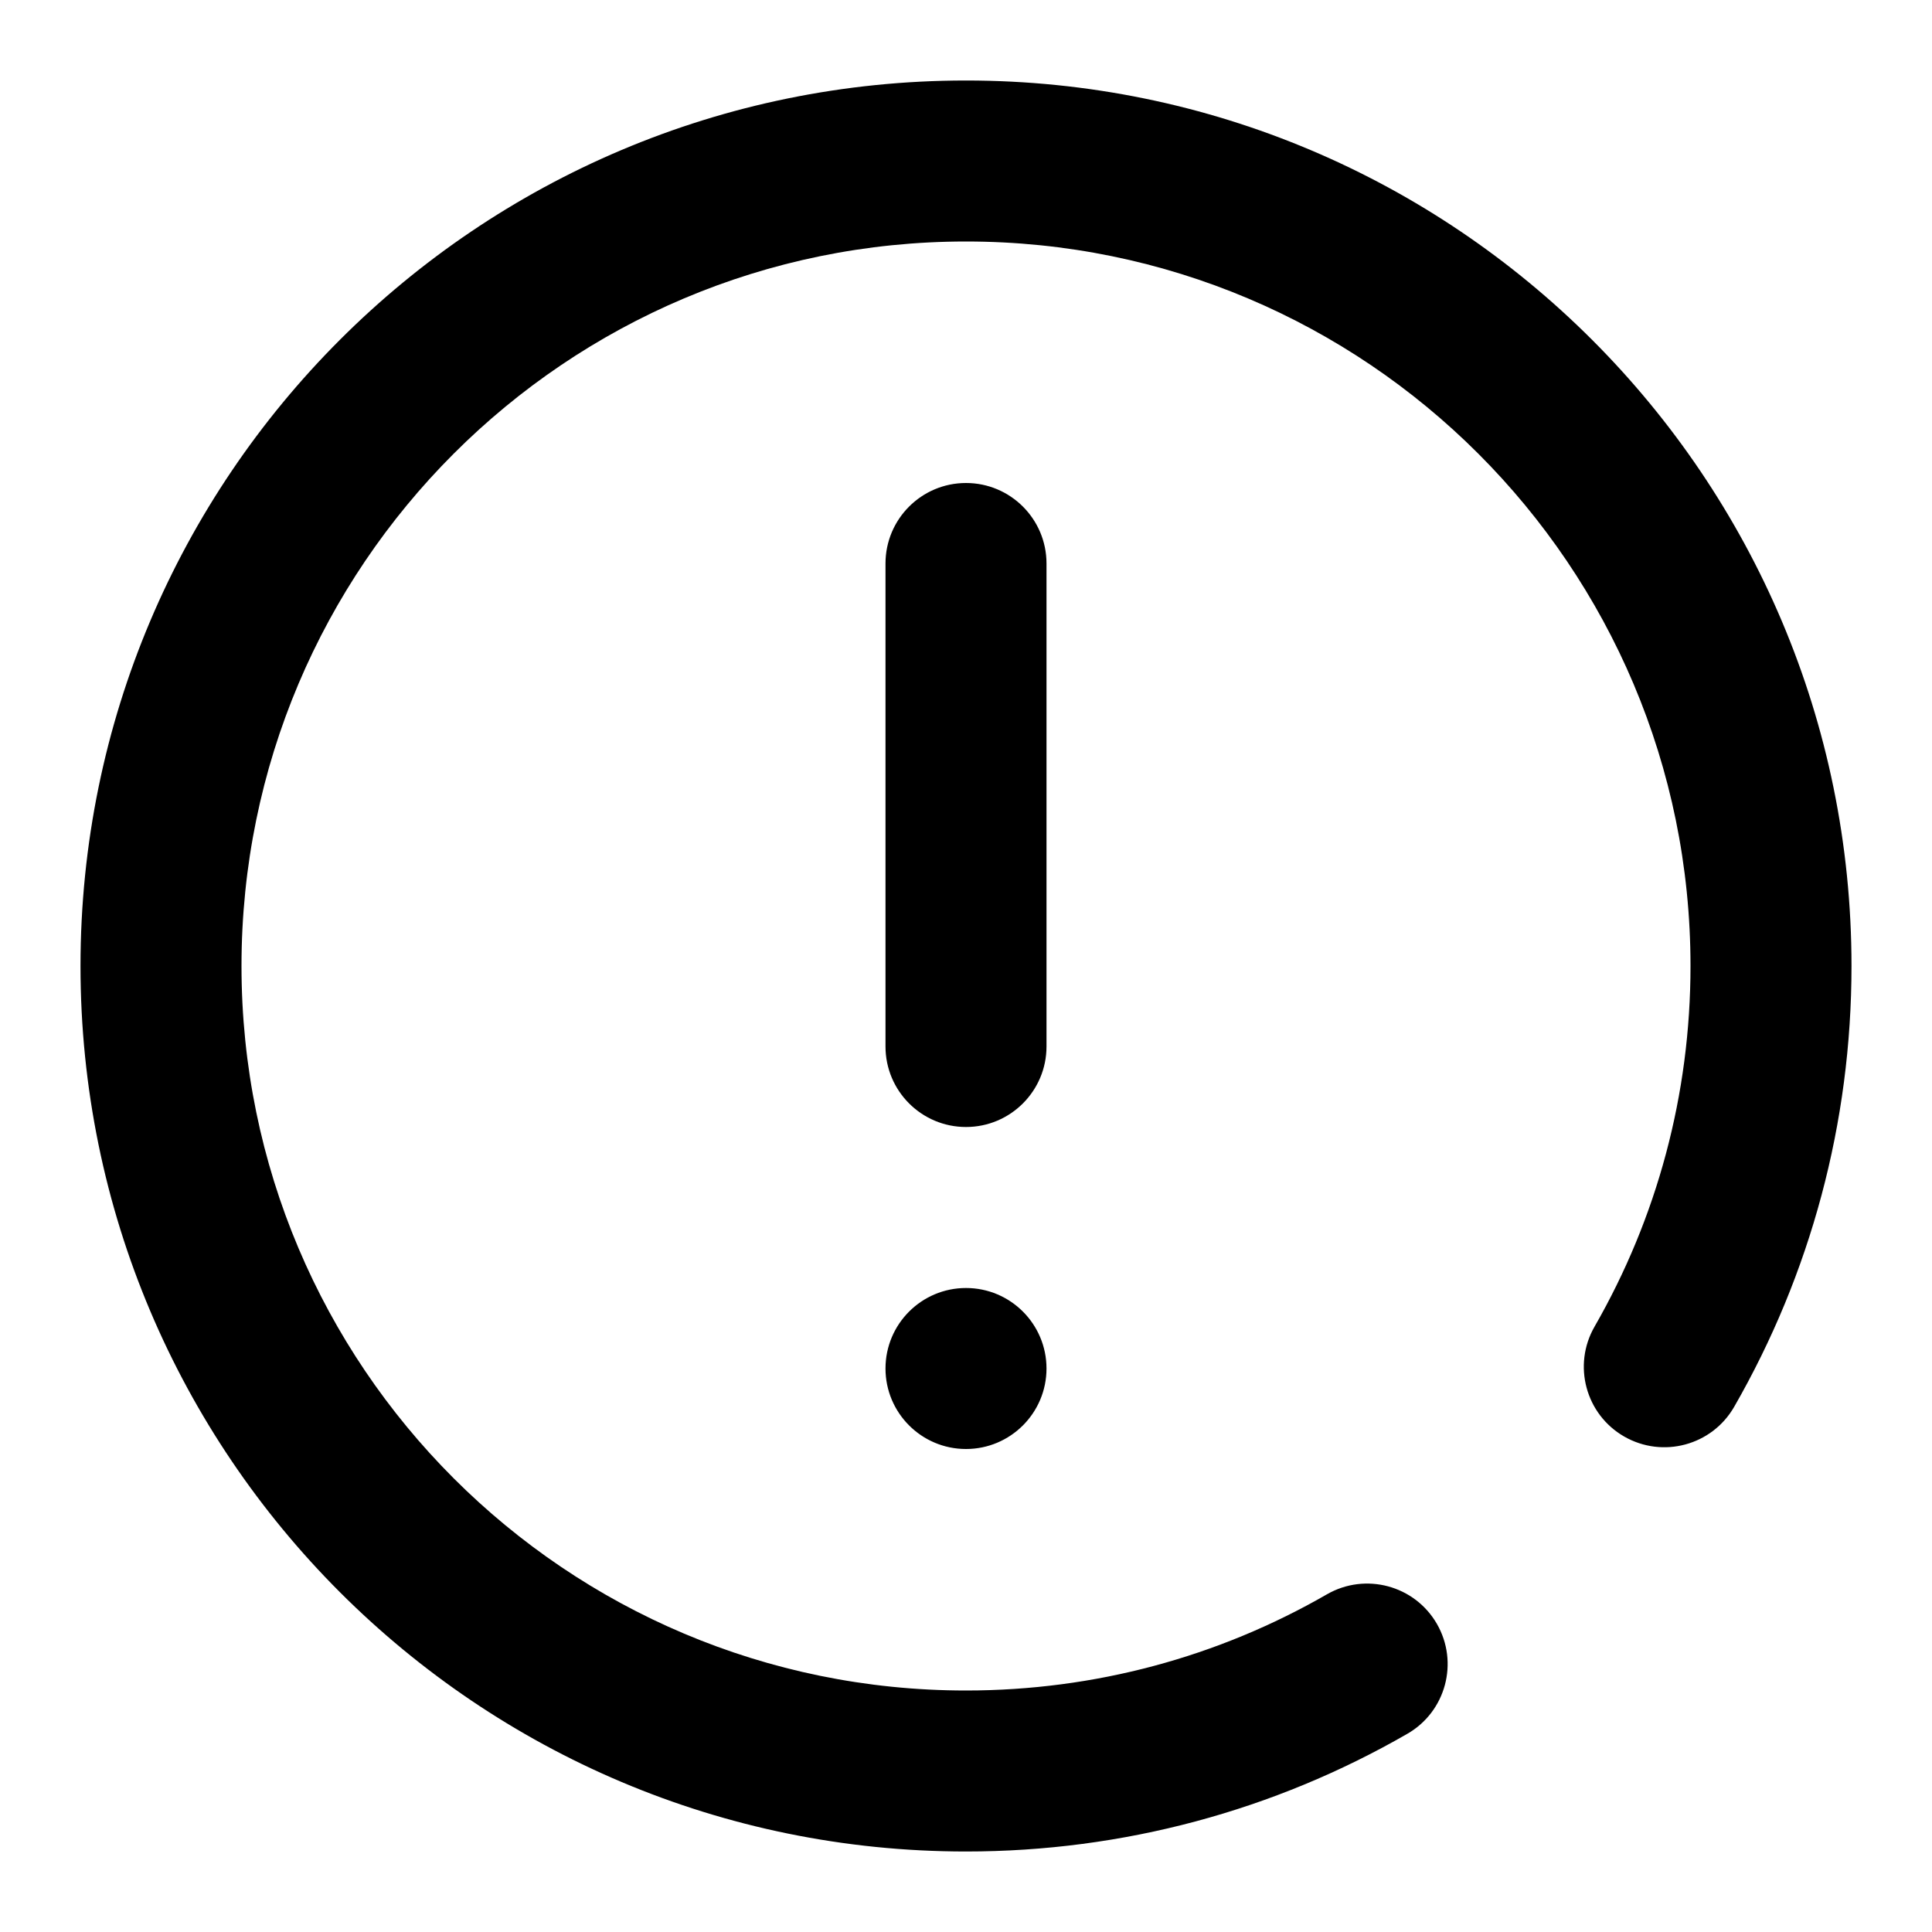
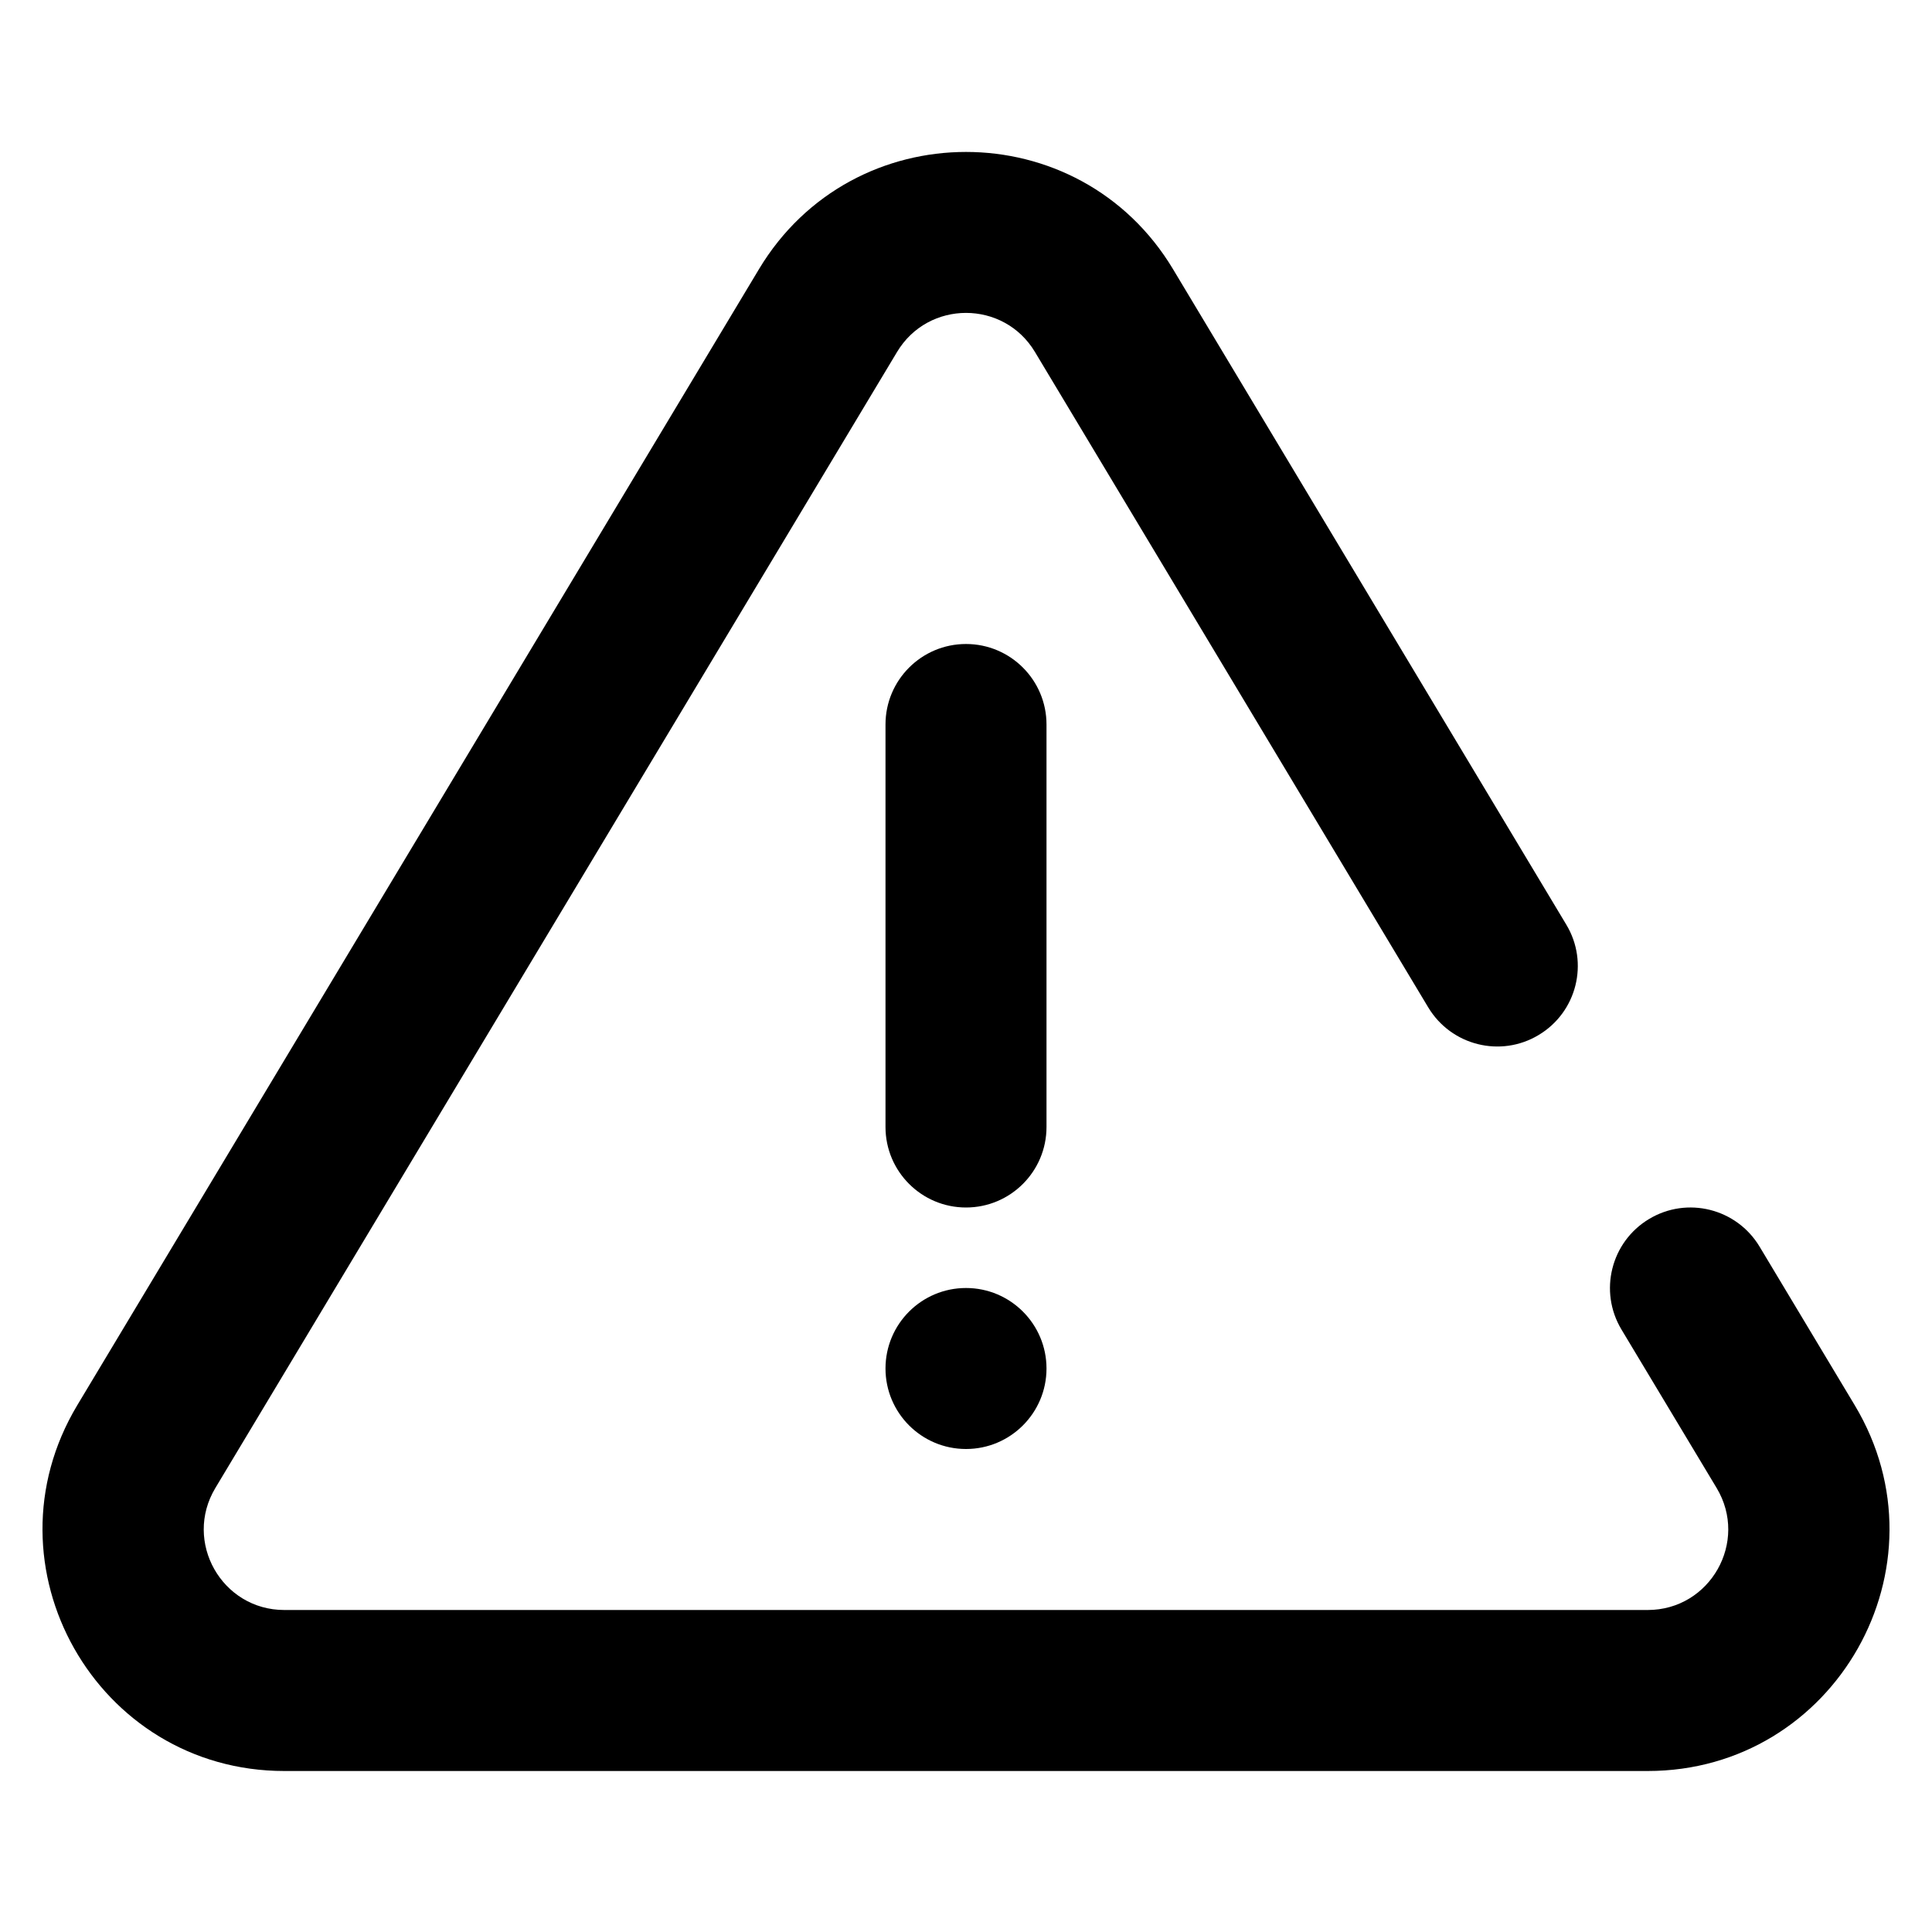
- <svg xmlns="http://www.w3.org/2000/svg" width="24" height="24" viewBox="0 0 24 24">
-   <path fill-rule="evenodd" d="M21.542,17.477 C21.266,17.956 20.655,18.12 20.176,17.845 C19.697,17.57 19.533,16.958 19.808,16.48 C20.585,15.128 21,13.595 21,12 C21,7.029 16.971,3 12,3 C7.029,3 3,7.029 3,12 C3,16.971 7.029,21 12,21 C13.597,21 15.132,20.584 16.484,19.805 C16.963,19.53 17.574,19.694 17.85,20.173 C18.125,20.651 17.961,21.263 17.482,21.538 C15.828,22.491 13.95,23 12,23 C5.925,23 1,18.075 1,12 C1,5.925 5.925,1 12,1 C18.075,1 23,5.925 23,12 C23,13.948 22.492,15.824 21.542,17.477 Z M12,6 C12.552,6 13,6.448 13,7 L13,13 C13,13.552 12.552,14 12,14 C11.448,14 11,13.552 11,13 L11,7 C11,6.448 11.448,6 12,6 Z M12,16 C12.552,16 13,16.448 13,17 C13,17.552 12.552,18 12,18 C11.448,18 11,17.552 11,17 C11,16.448 11.448,16 12,16 Z" />
+ <svg xmlns="http://www.w3.org/2000/svg" width="24" height="24" viewBox="0 0 24 24" fill="none">
+   <path fill-rule="evenodd" clip-rule="evenodd" d="M12.857 4.373C12.469 3.725 11.531 3.725 11.143 4.373L2.675 18.485C2.275 19.152 2.755 20 3.532 20H20.468C21.245 20 21.725 19.152 21.325 18.485L20.142 16.515C19.858 16.041 20.012 15.427 20.485 15.143C20.959 14.858 21.573 15.012 21.858 15.486L23.04 17.456C24.24 19.456 22.799 22 20.468 22H3.532C1.201 22 -0.24 19.456 0.96 17.456L9.428 3.344C10.593 1.402 13.407 1.402 14.572 3.344L19.457 11.486C19.742 11.959 19.588 12.573 19.114 12.857C18.641 13.142 18.027 12.988 17.742 12.514L12.857 4.373ZM11 9C11 8.448 11.448 8 12 8C12.552 8 13 8.448 13 9V14C13 14.552 12.552 15 12 15C11.448 15 11 14.552 11 14V9ZM12 16C11.448 16 11 16.448 11 17C11 17.552 11.448 18 12 18C12.552 18 13 17.552 13 17C13 16.448 12.552 16 12 16Z" fill="black" />
</svg>
